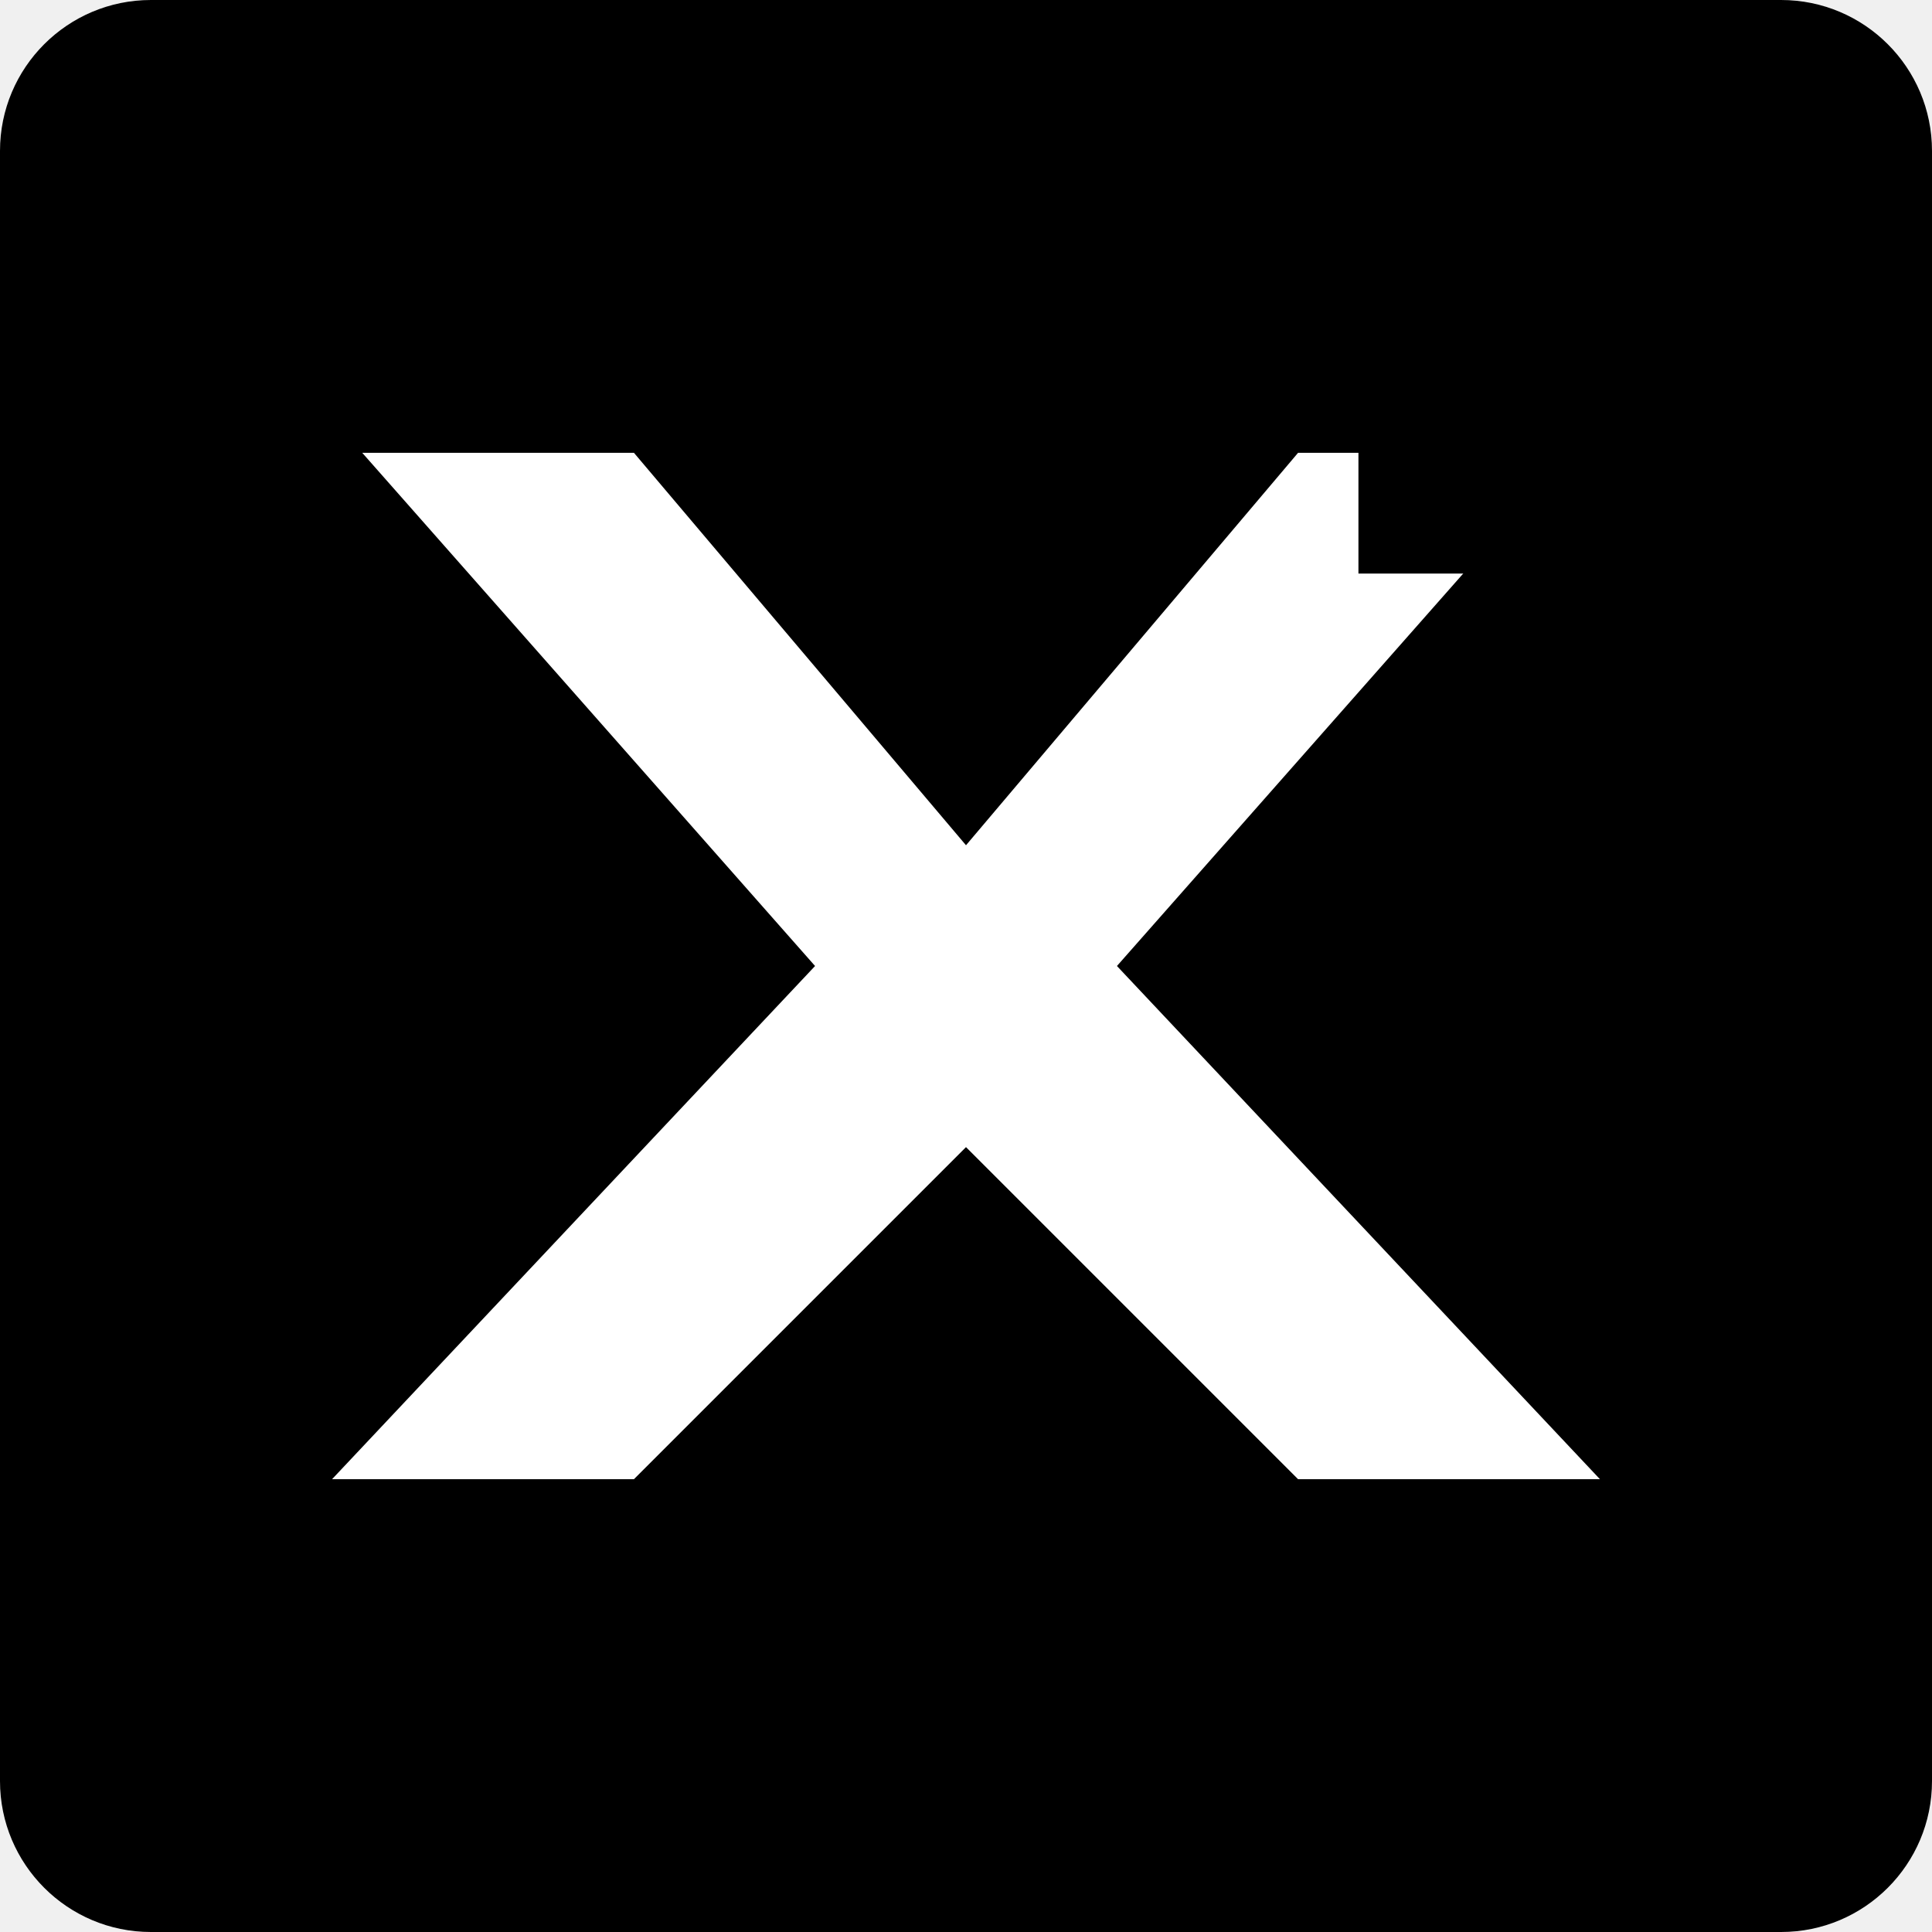
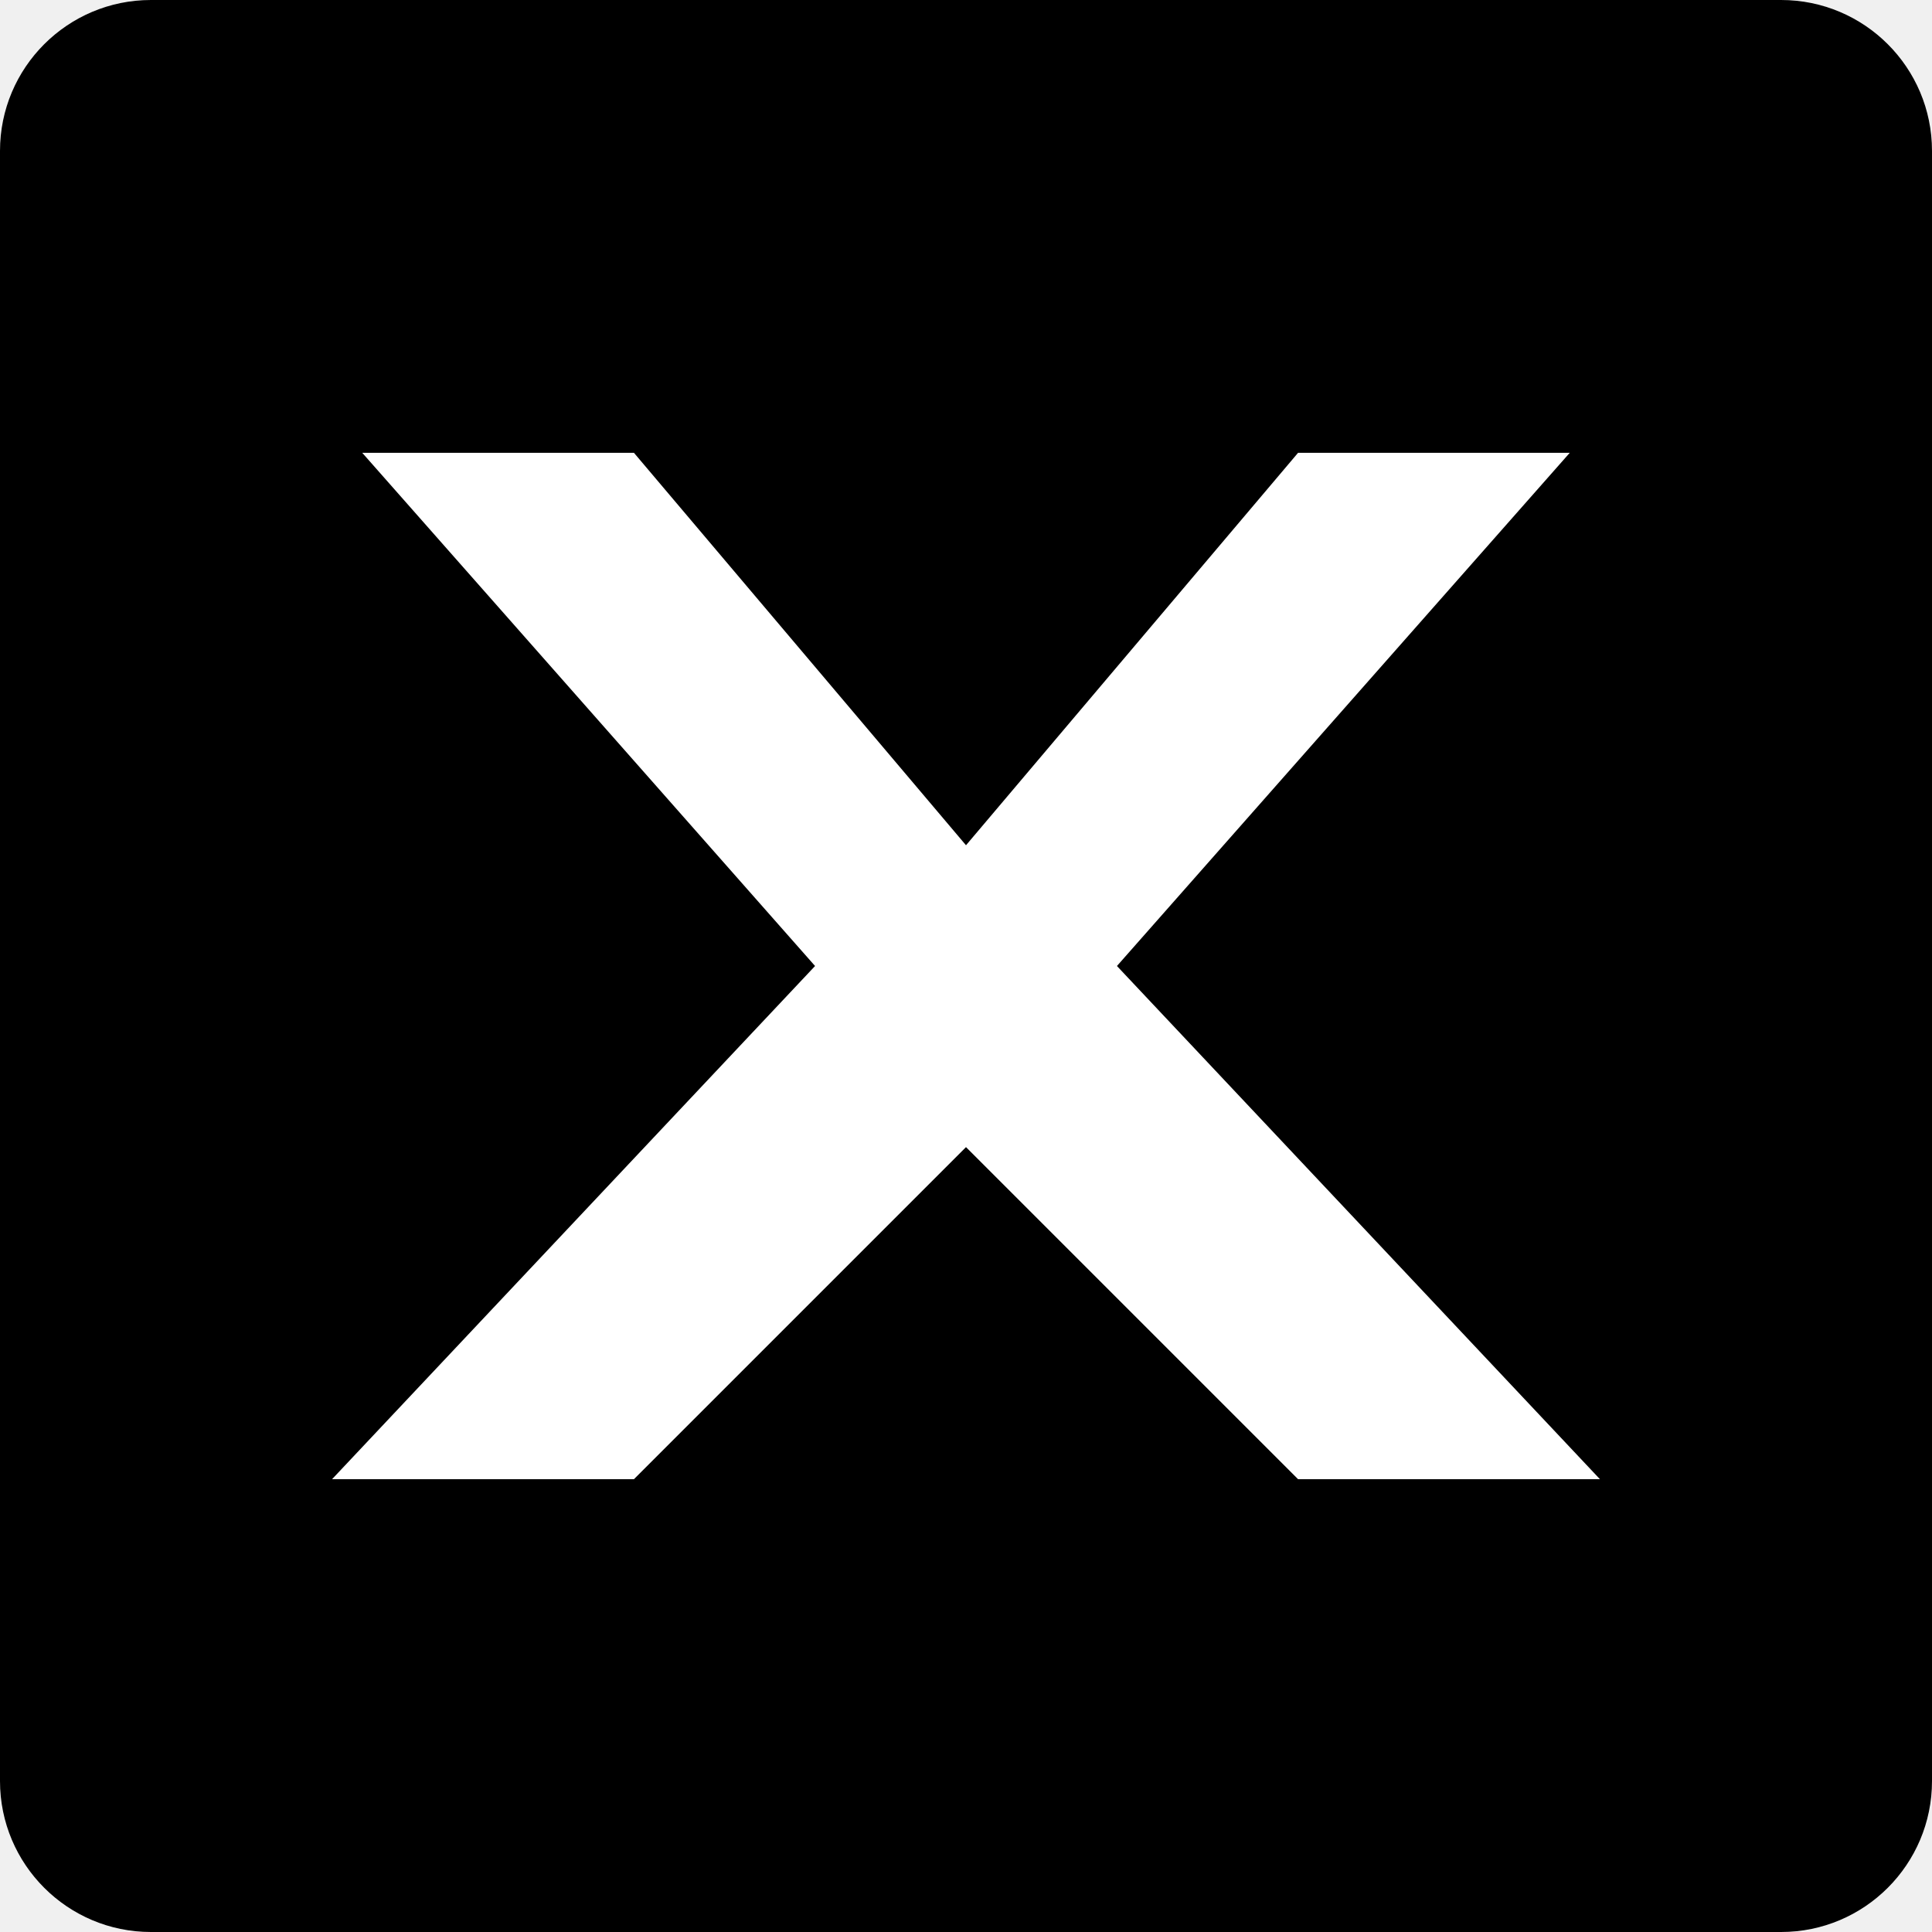
<svg xmlns="http://www.w3.org/2000/svg" viewBox="0 0 64 64" role="img" aria-label="x86QW">
-   <rect width="64" height="64" rx="5" fill="oklch(0.43 0.15 268.5)" />
+   <rect width="64" height="64" rx="5" fill="oklch(0.22 0.01 28)" />
  <path d="M12 15h9l11 13 11-13h9L37 32l16 17H43L32 38 21 49H11l16-17z" fill="white" />
-   <rect x="45" y="10" width="9" height="9" fill="oklch(0.58 0.20 34)" />
</svg>
